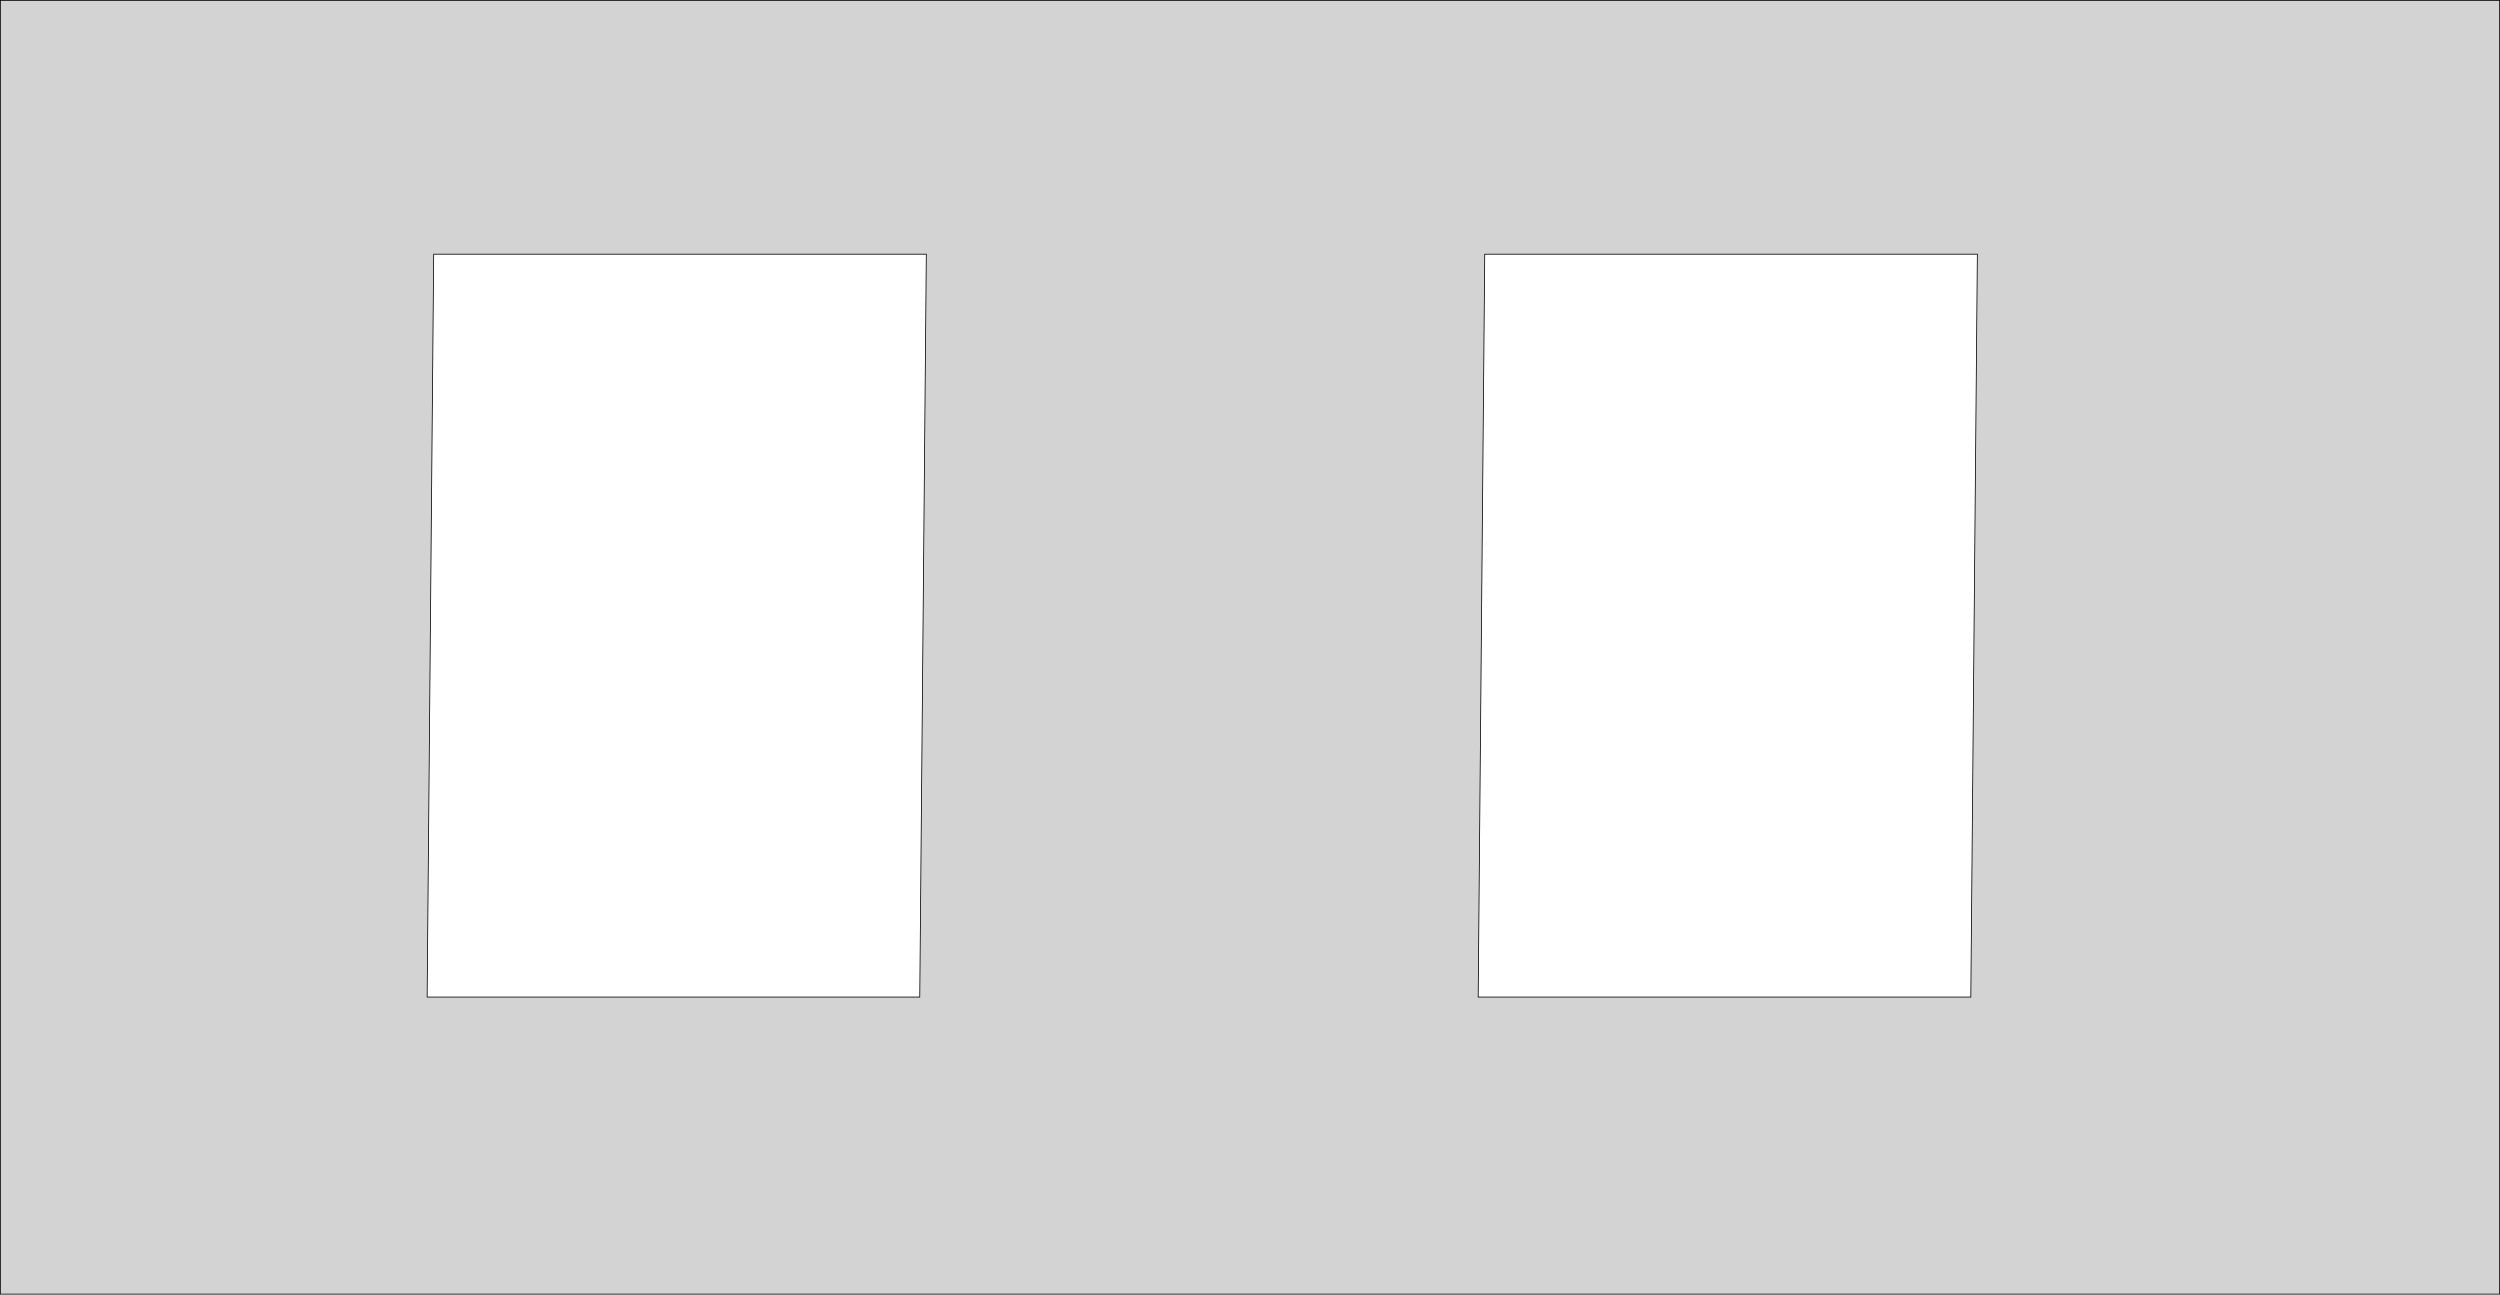
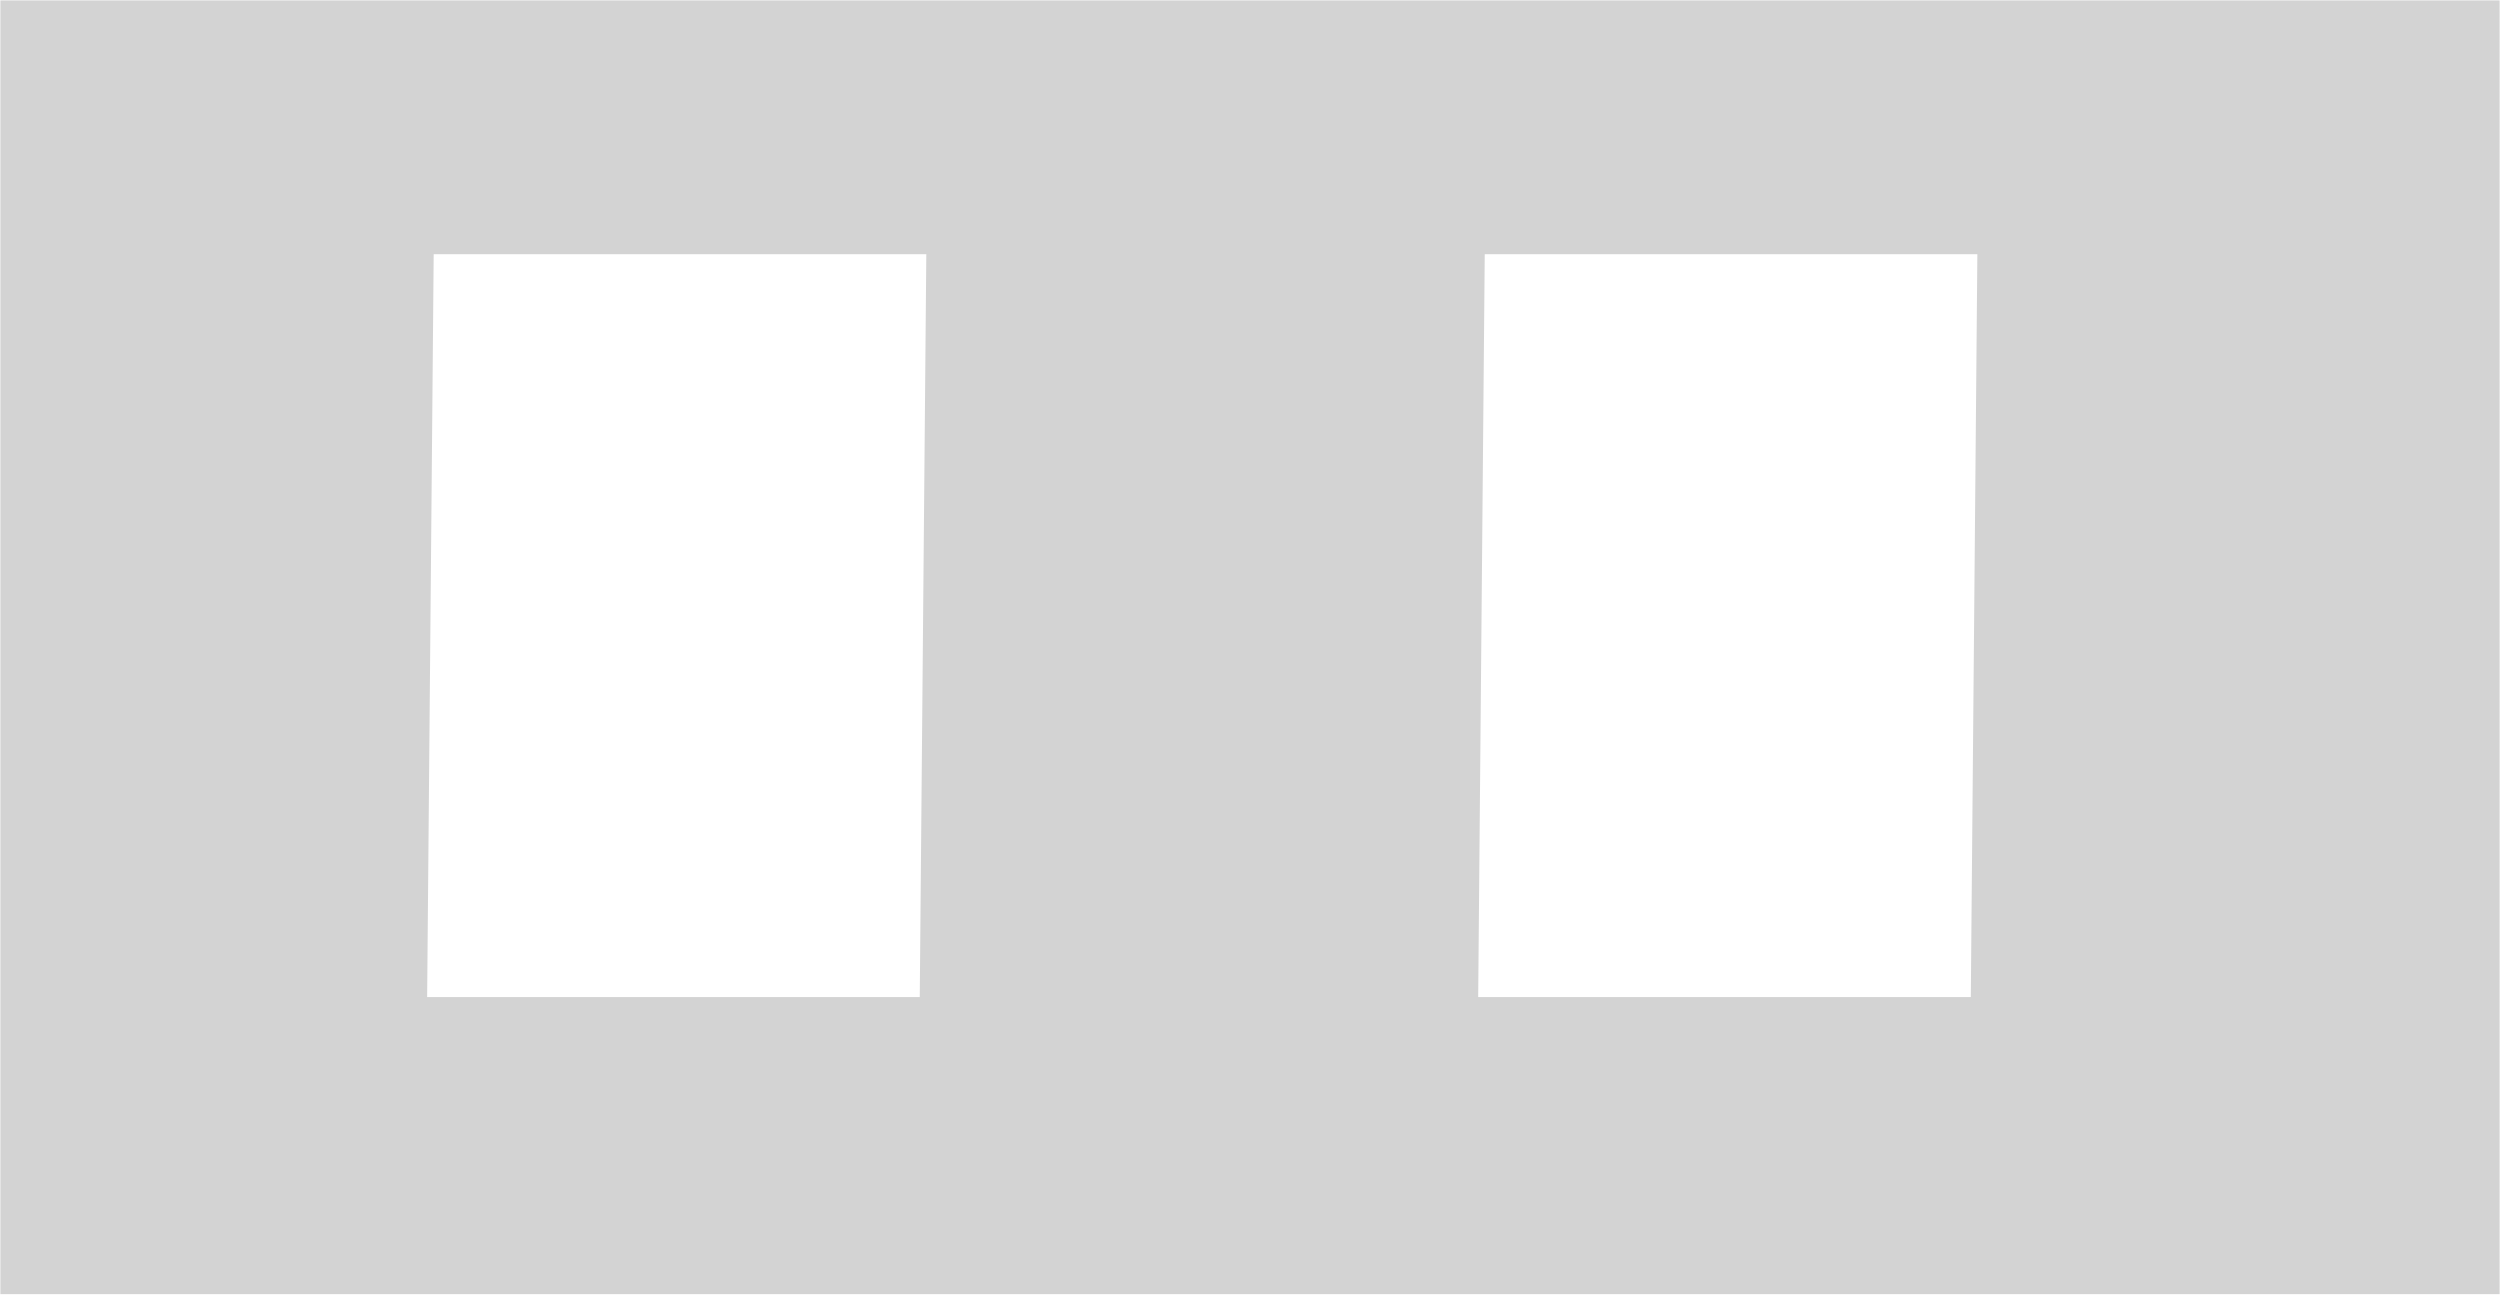
- <svg xmlns="http://www.w3.org/2000/svg" xmlns:ns1="http://www.openswatchbook.org/uri/2009/osb" xmlns:xlink="http://www.w3.org/1999/xlink" width="3561.618" height="1844.26" viewBox="0 0 3561.619 1844.26">
+ <svg xmlns="http://www.w3.org/2000/svg" width="3561.618" height="1844.26" viewBox="0 0 3561.619 1844.26">
  <defs>
-     <linearGradient id="a" ns1:paint="solid">
-       <stop offset="0" />
+     <linearGradient id="linear" x1="0%" y1="0%" x2="100%" y2="0%">
+       <stop offset="0%" stop-color="#05a" />
+       <stop offset="100%" stop-color="#0a5" />
    </linearGradient>
-     <radialGradient id="b" cx="1545.534" cy="850.981" r="1537.952" xlink:href="#a" fx="1545.534" fy="850.981" gradientTransform="matrix(1.15792 0 0 .59957 -1449.786 138.833)" gradientUnits="userSpaceOnUse" />
  </defs>
  <path fill="#d3d3d3" stroke="url(#b)" stroke-width="1.124" d="M-1440.428-272.51V1570.626H2120.067V-272.51h-3560.494zM-823.136 89.107h701.806l-9.327 1058.26h-701.806L-823.136 89.107zm1497.372 0h701.806l-9.327 1058.26H664.909l9.327-1058.26z" transform="translate(1440.99 273.072)" />
</svg>
